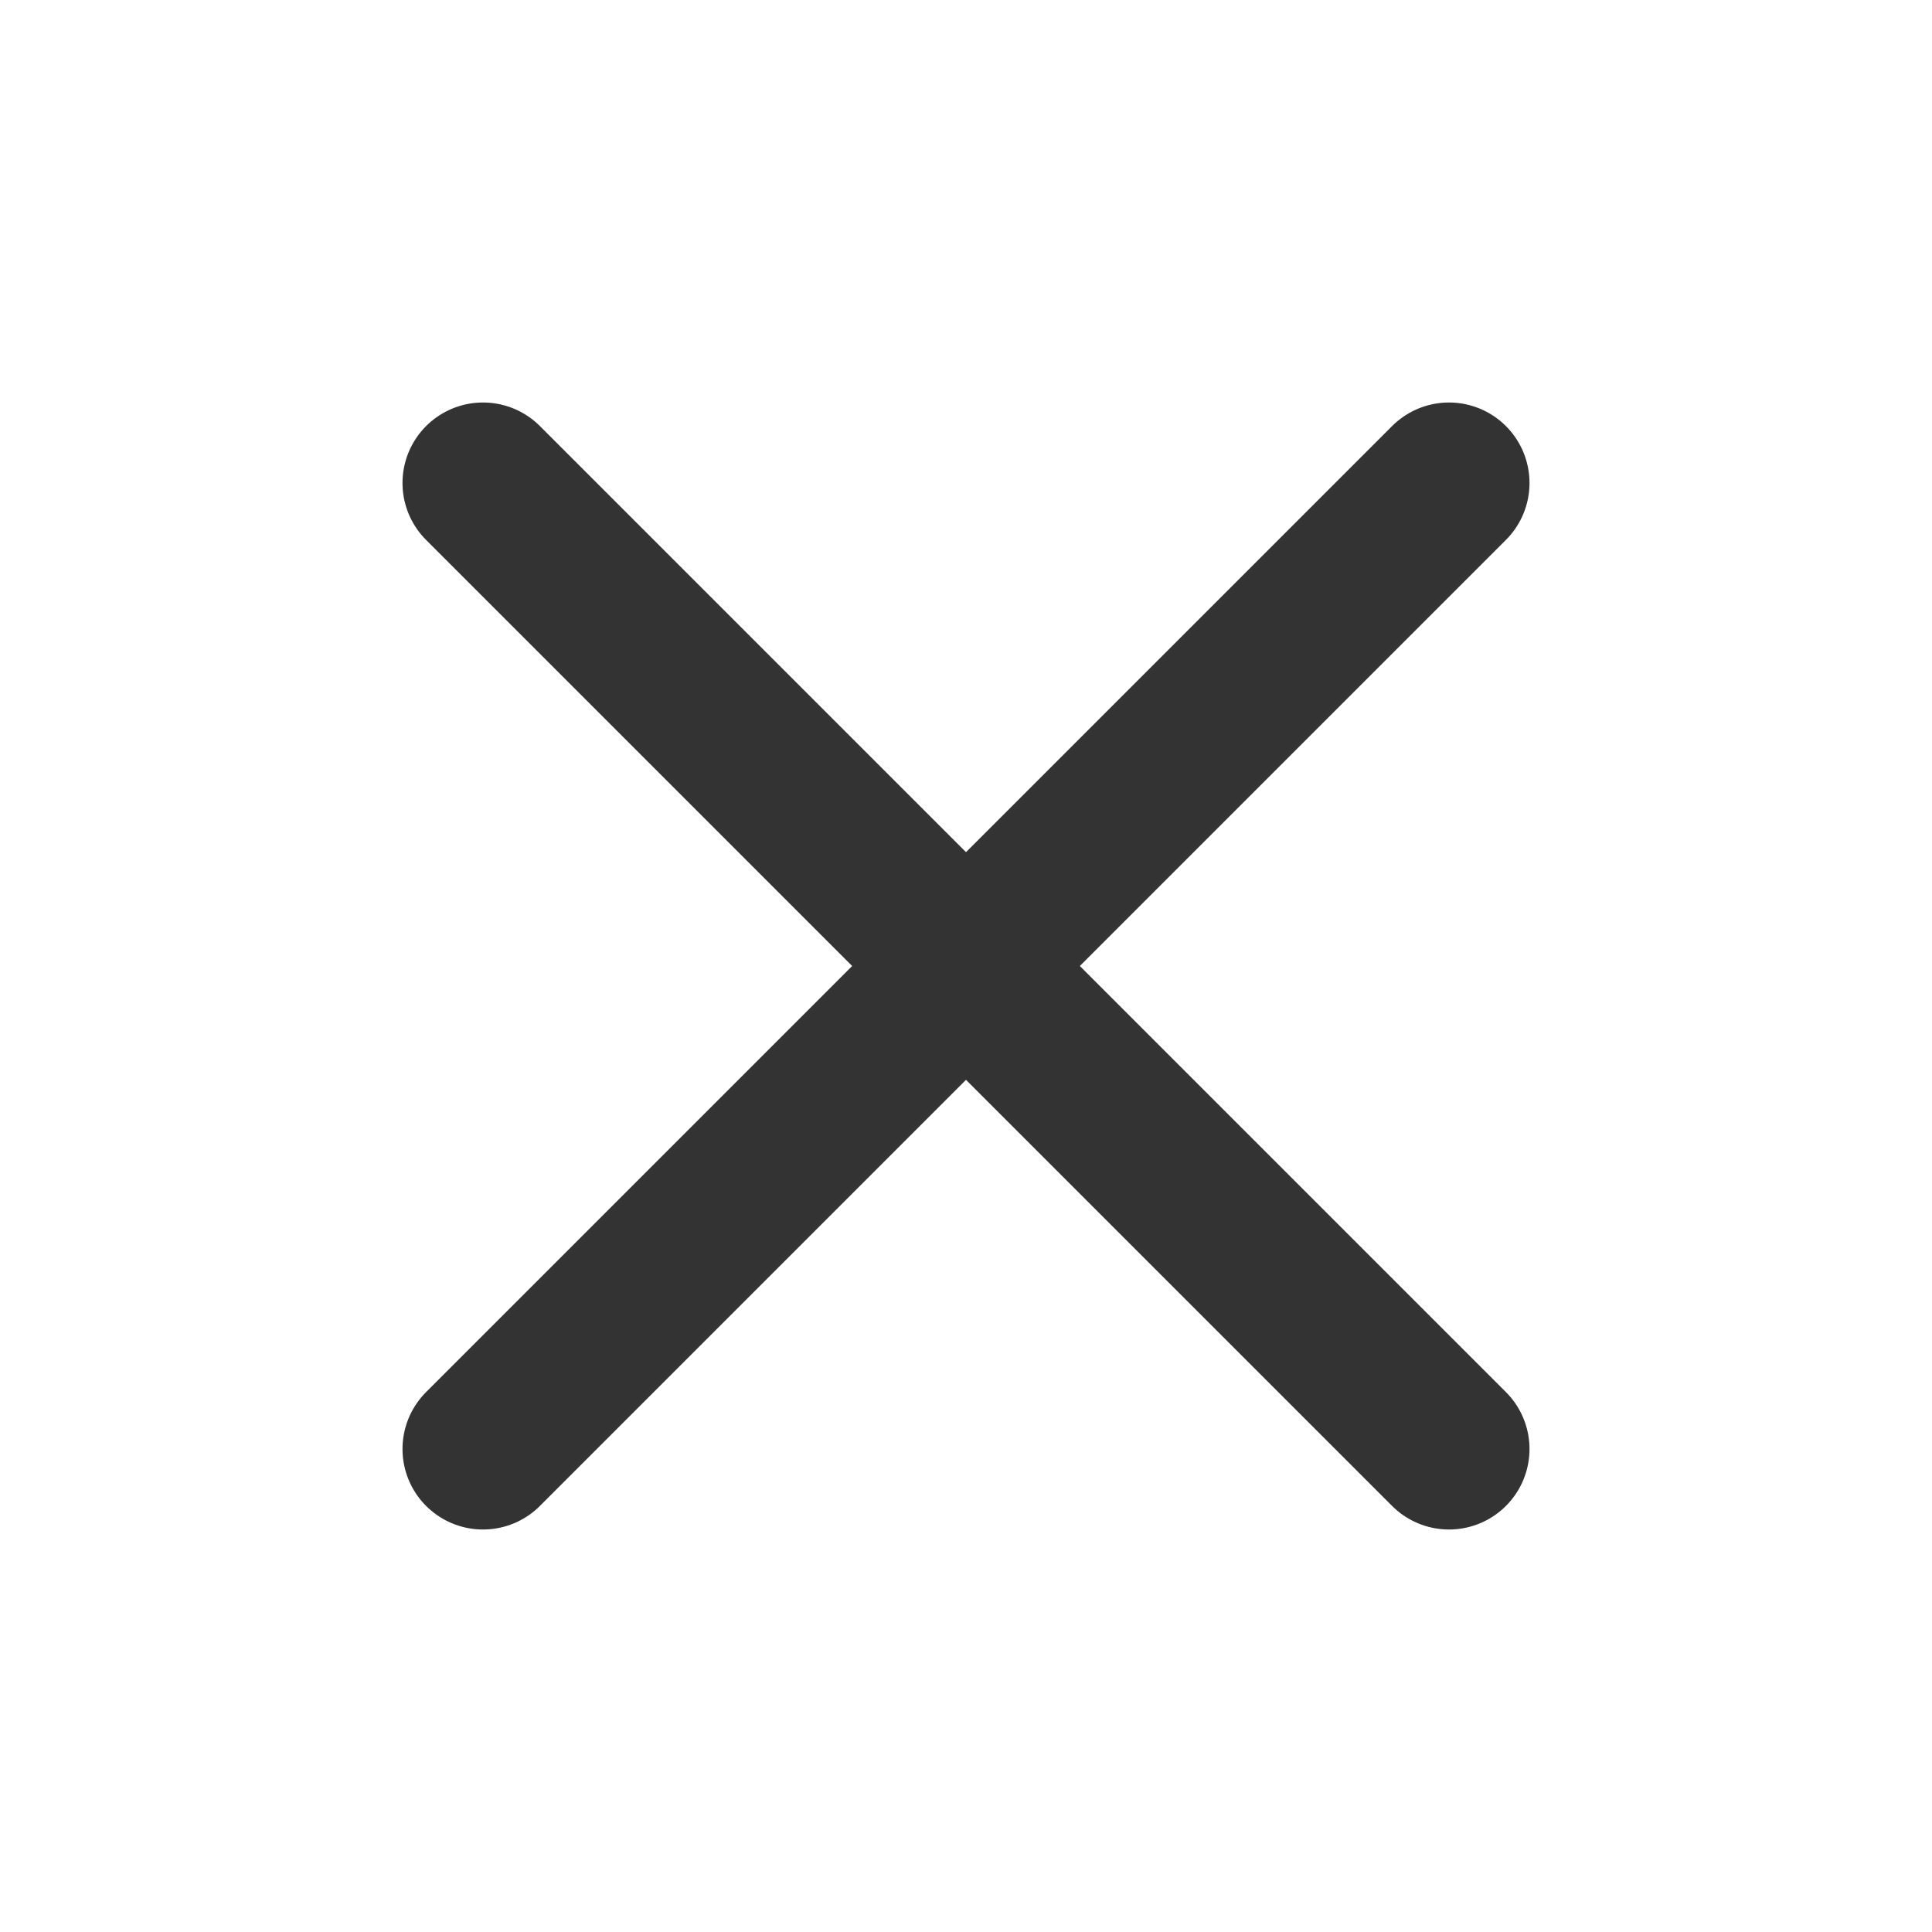
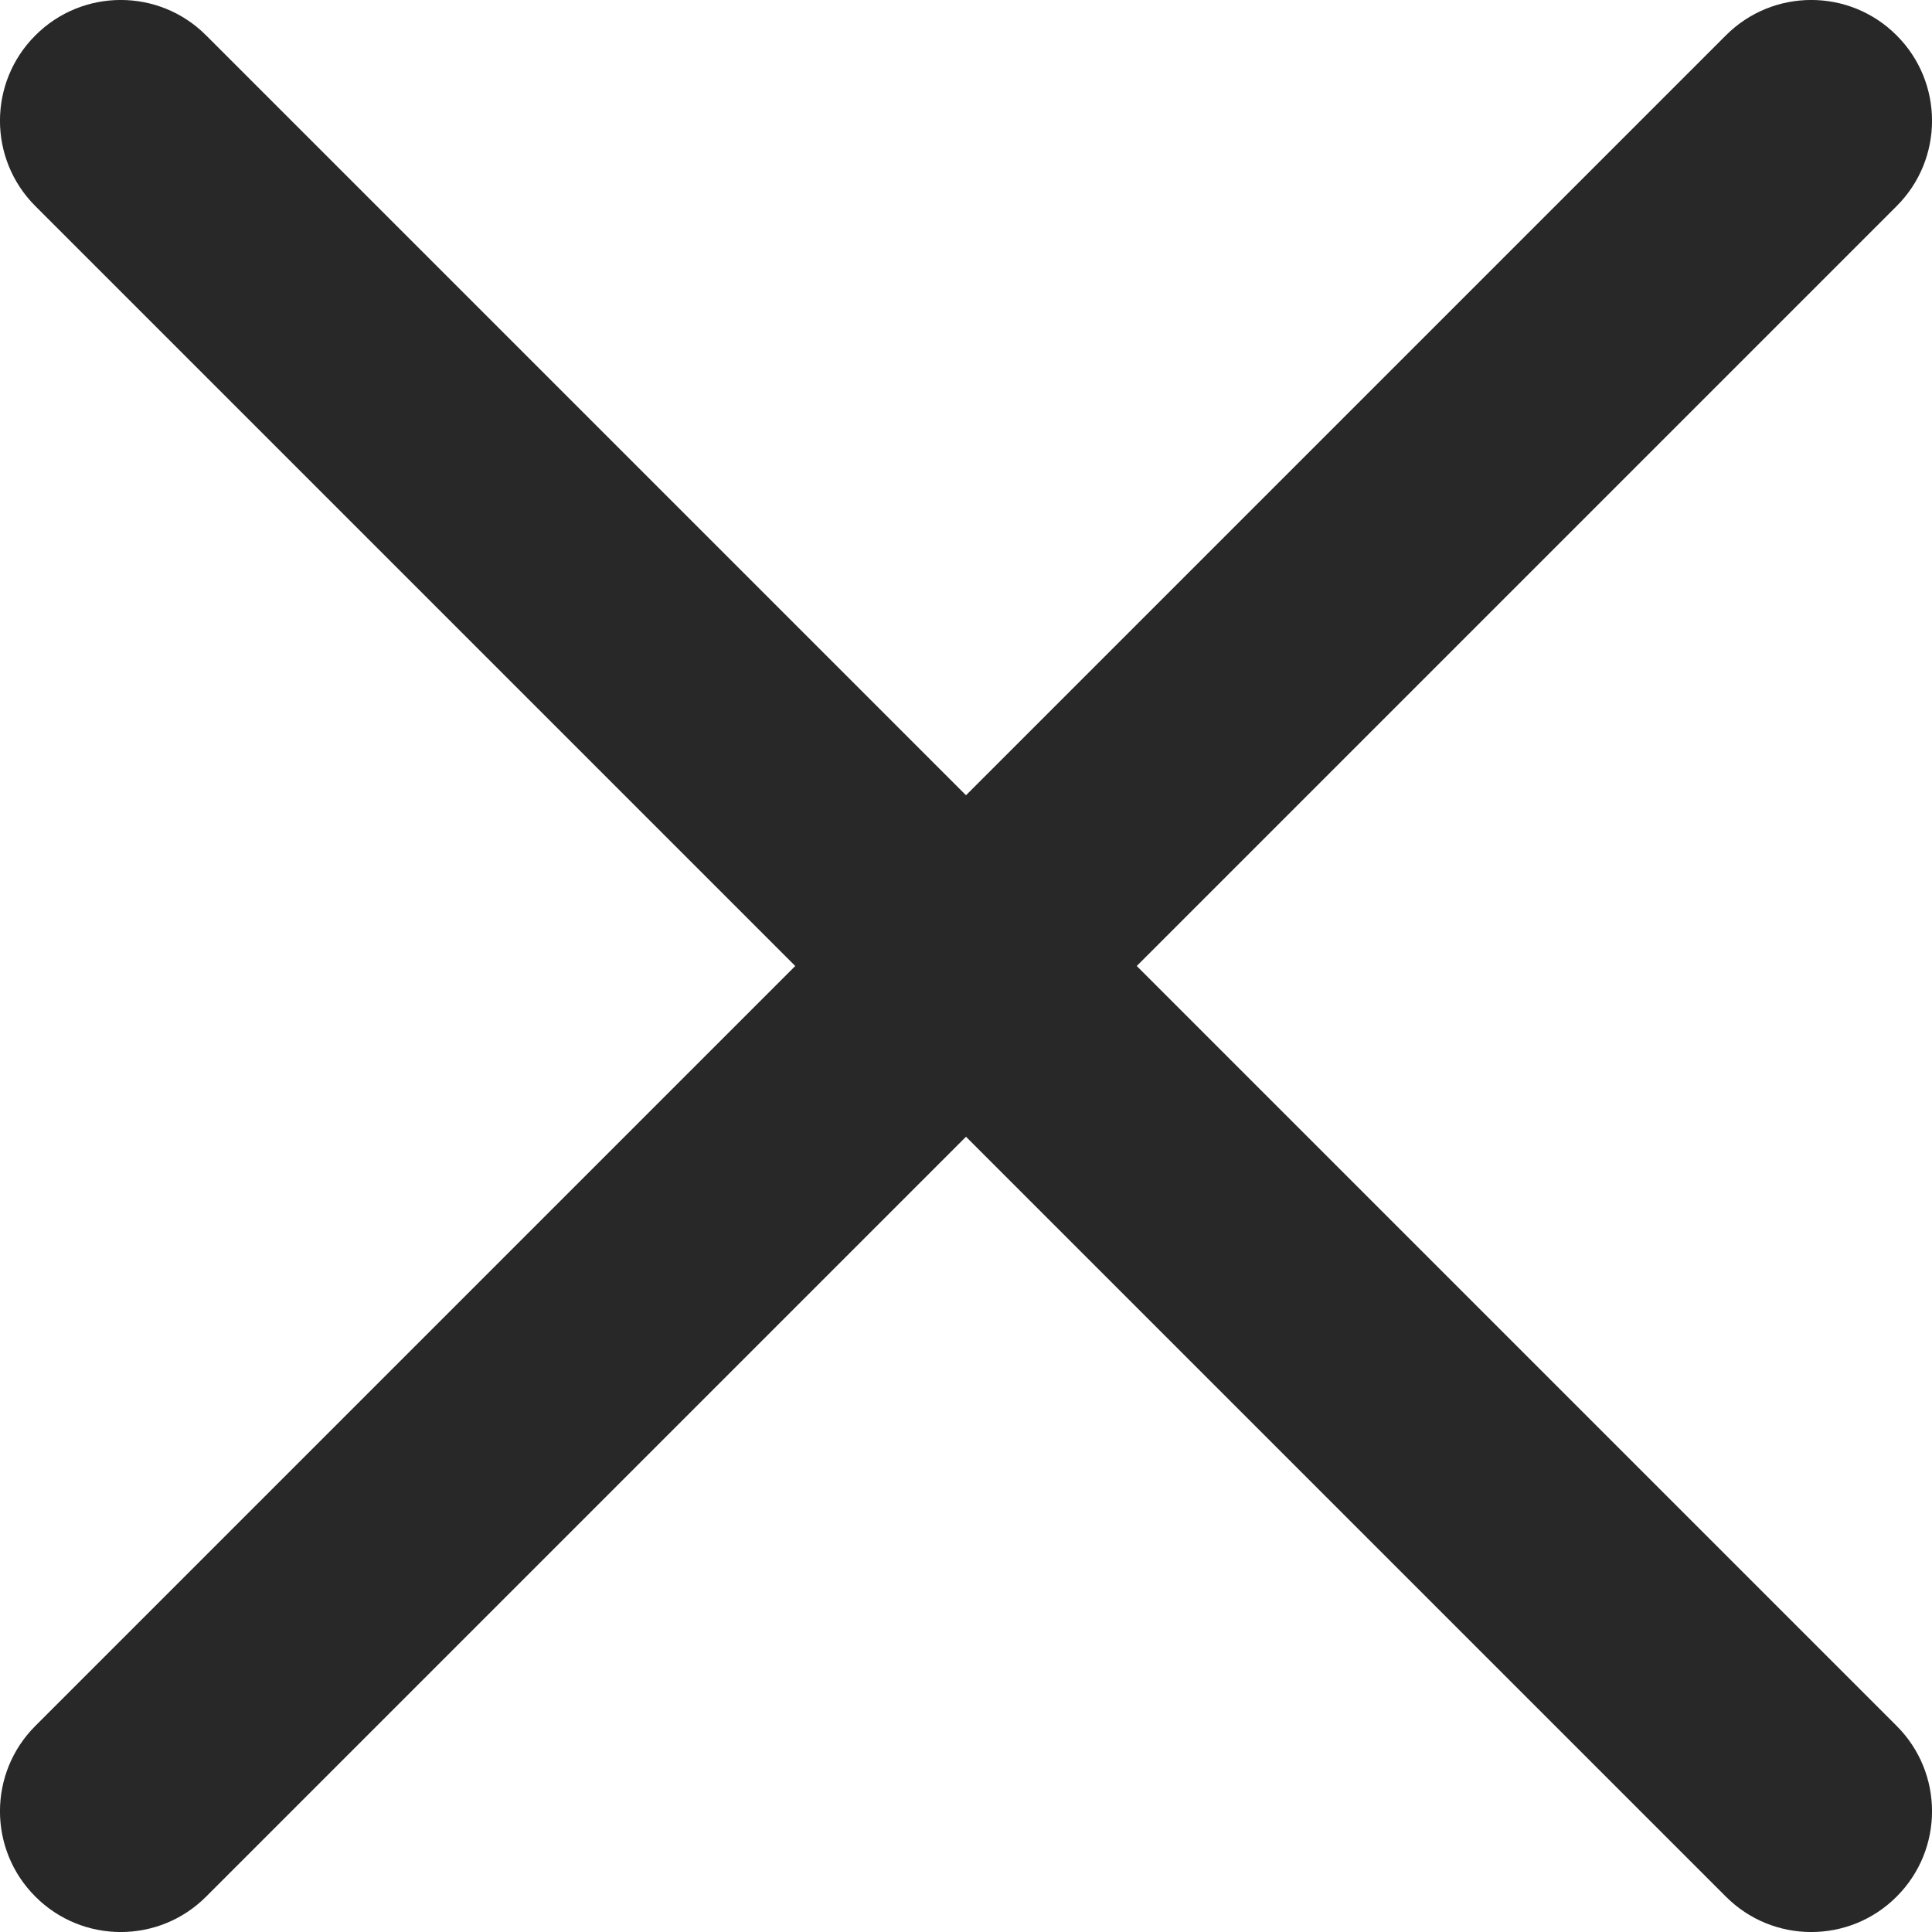
- <svg xmlns="http://www.w3.org/2000/svg" width="30" height="30" viewBox="0 0 30 30" fill="none">
-   <path d="M22.5 7.5L7.5 22.5" stroke="#333333" stroke-width="2.5" stroke-linecap="round" stroke-linejoin="round" />
-   <path d="M7.5 7.5L22.5 22.5" stroke="#333333" stroke-width="2.5" stroke-linecap="round" stroke-linejoin="round" />
+ <svg xmlns="http://www.w3.org/2000/svg" width="20" height="20" viewBox="0 0 16 16" fill="none">
+   <path id="Union" fill-rule="evenodd" clip-rule="evenodd" d="M15.707 1.707C16.098 1.317 16.098 0.683 15.707 0.293C15.317 -0.098 14.683 -0.098 14.293 0.293L8 6.586 1.707 0.293C1.317 -0.098 0.683 -0.098 0.293 0.293-0.098 0.683-0.098 1.317 0.293 1.707L6.586 8 0.293 14.293C-0.098 14.683-0.098 15.317 0.293 15.707 0.683 16.098 1.317 16.098 1.707 15.707L8 9.414 14.293 15.707C14.683 16.098 15.317 16.098 15.707 15.707 16.098 15.317 16.098 14.683 15.707 14.293L9.414 8 15.707 1.707Z" fill="#282828" />
</svg>
